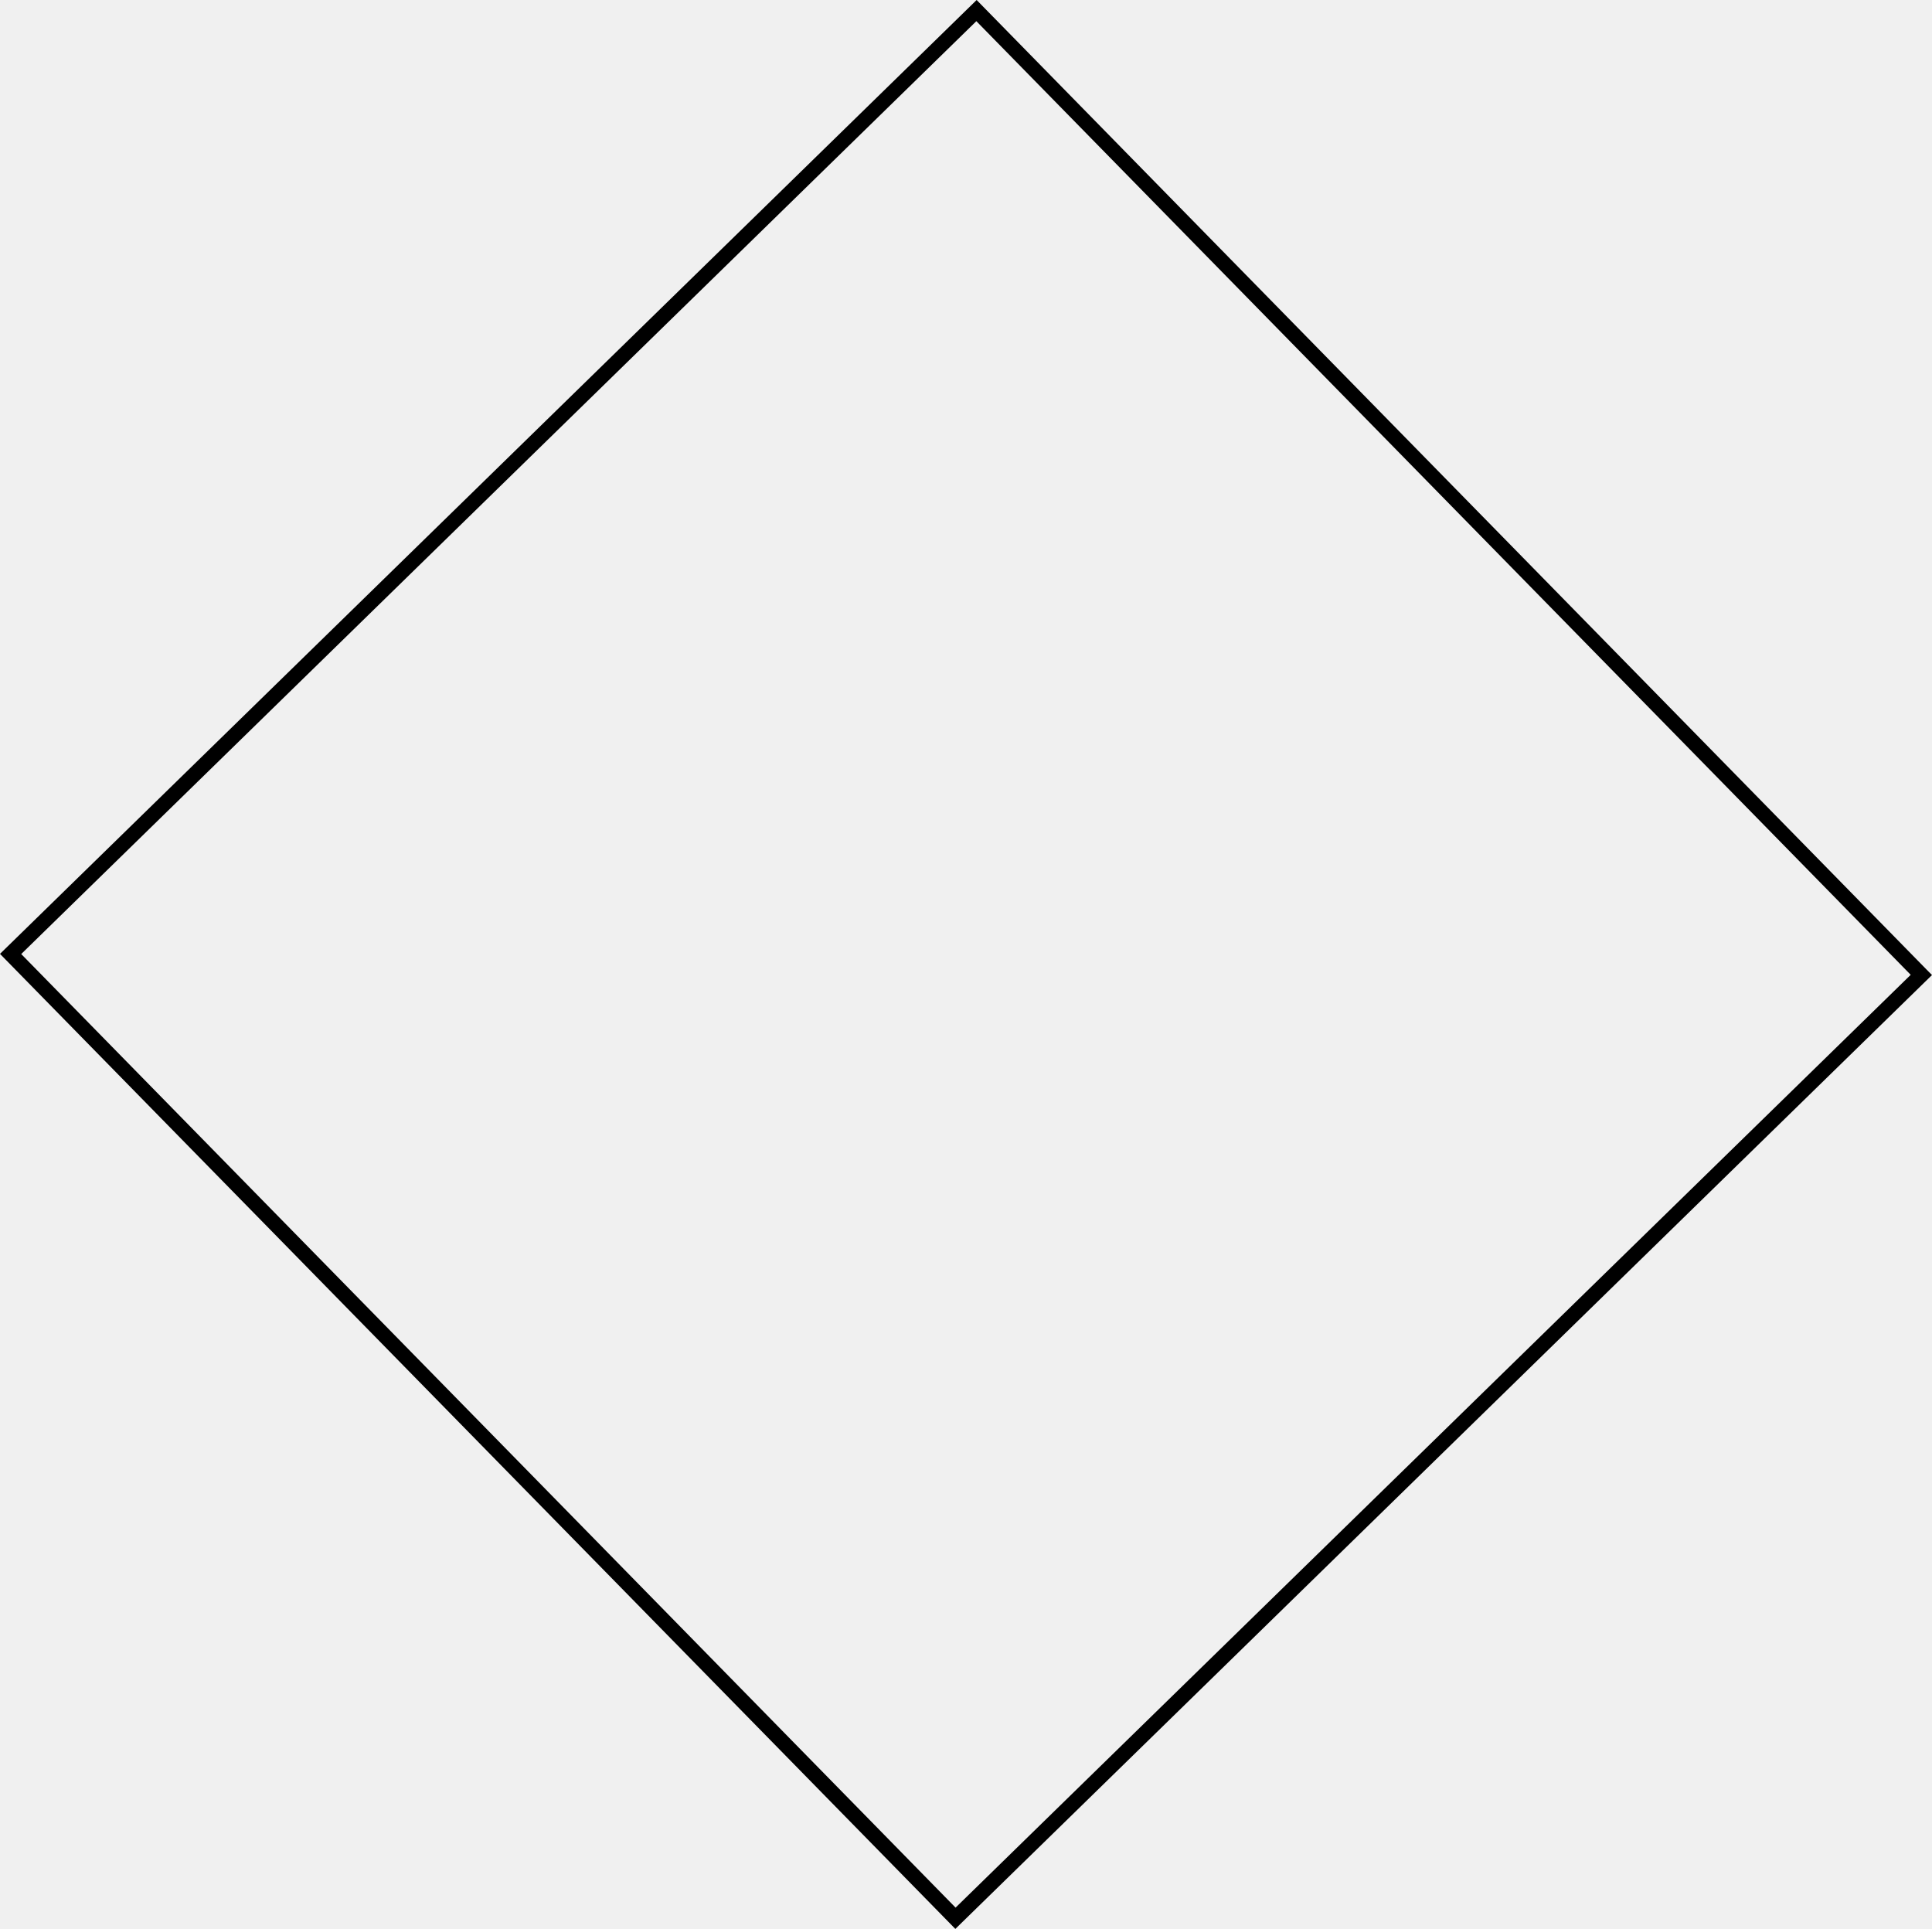
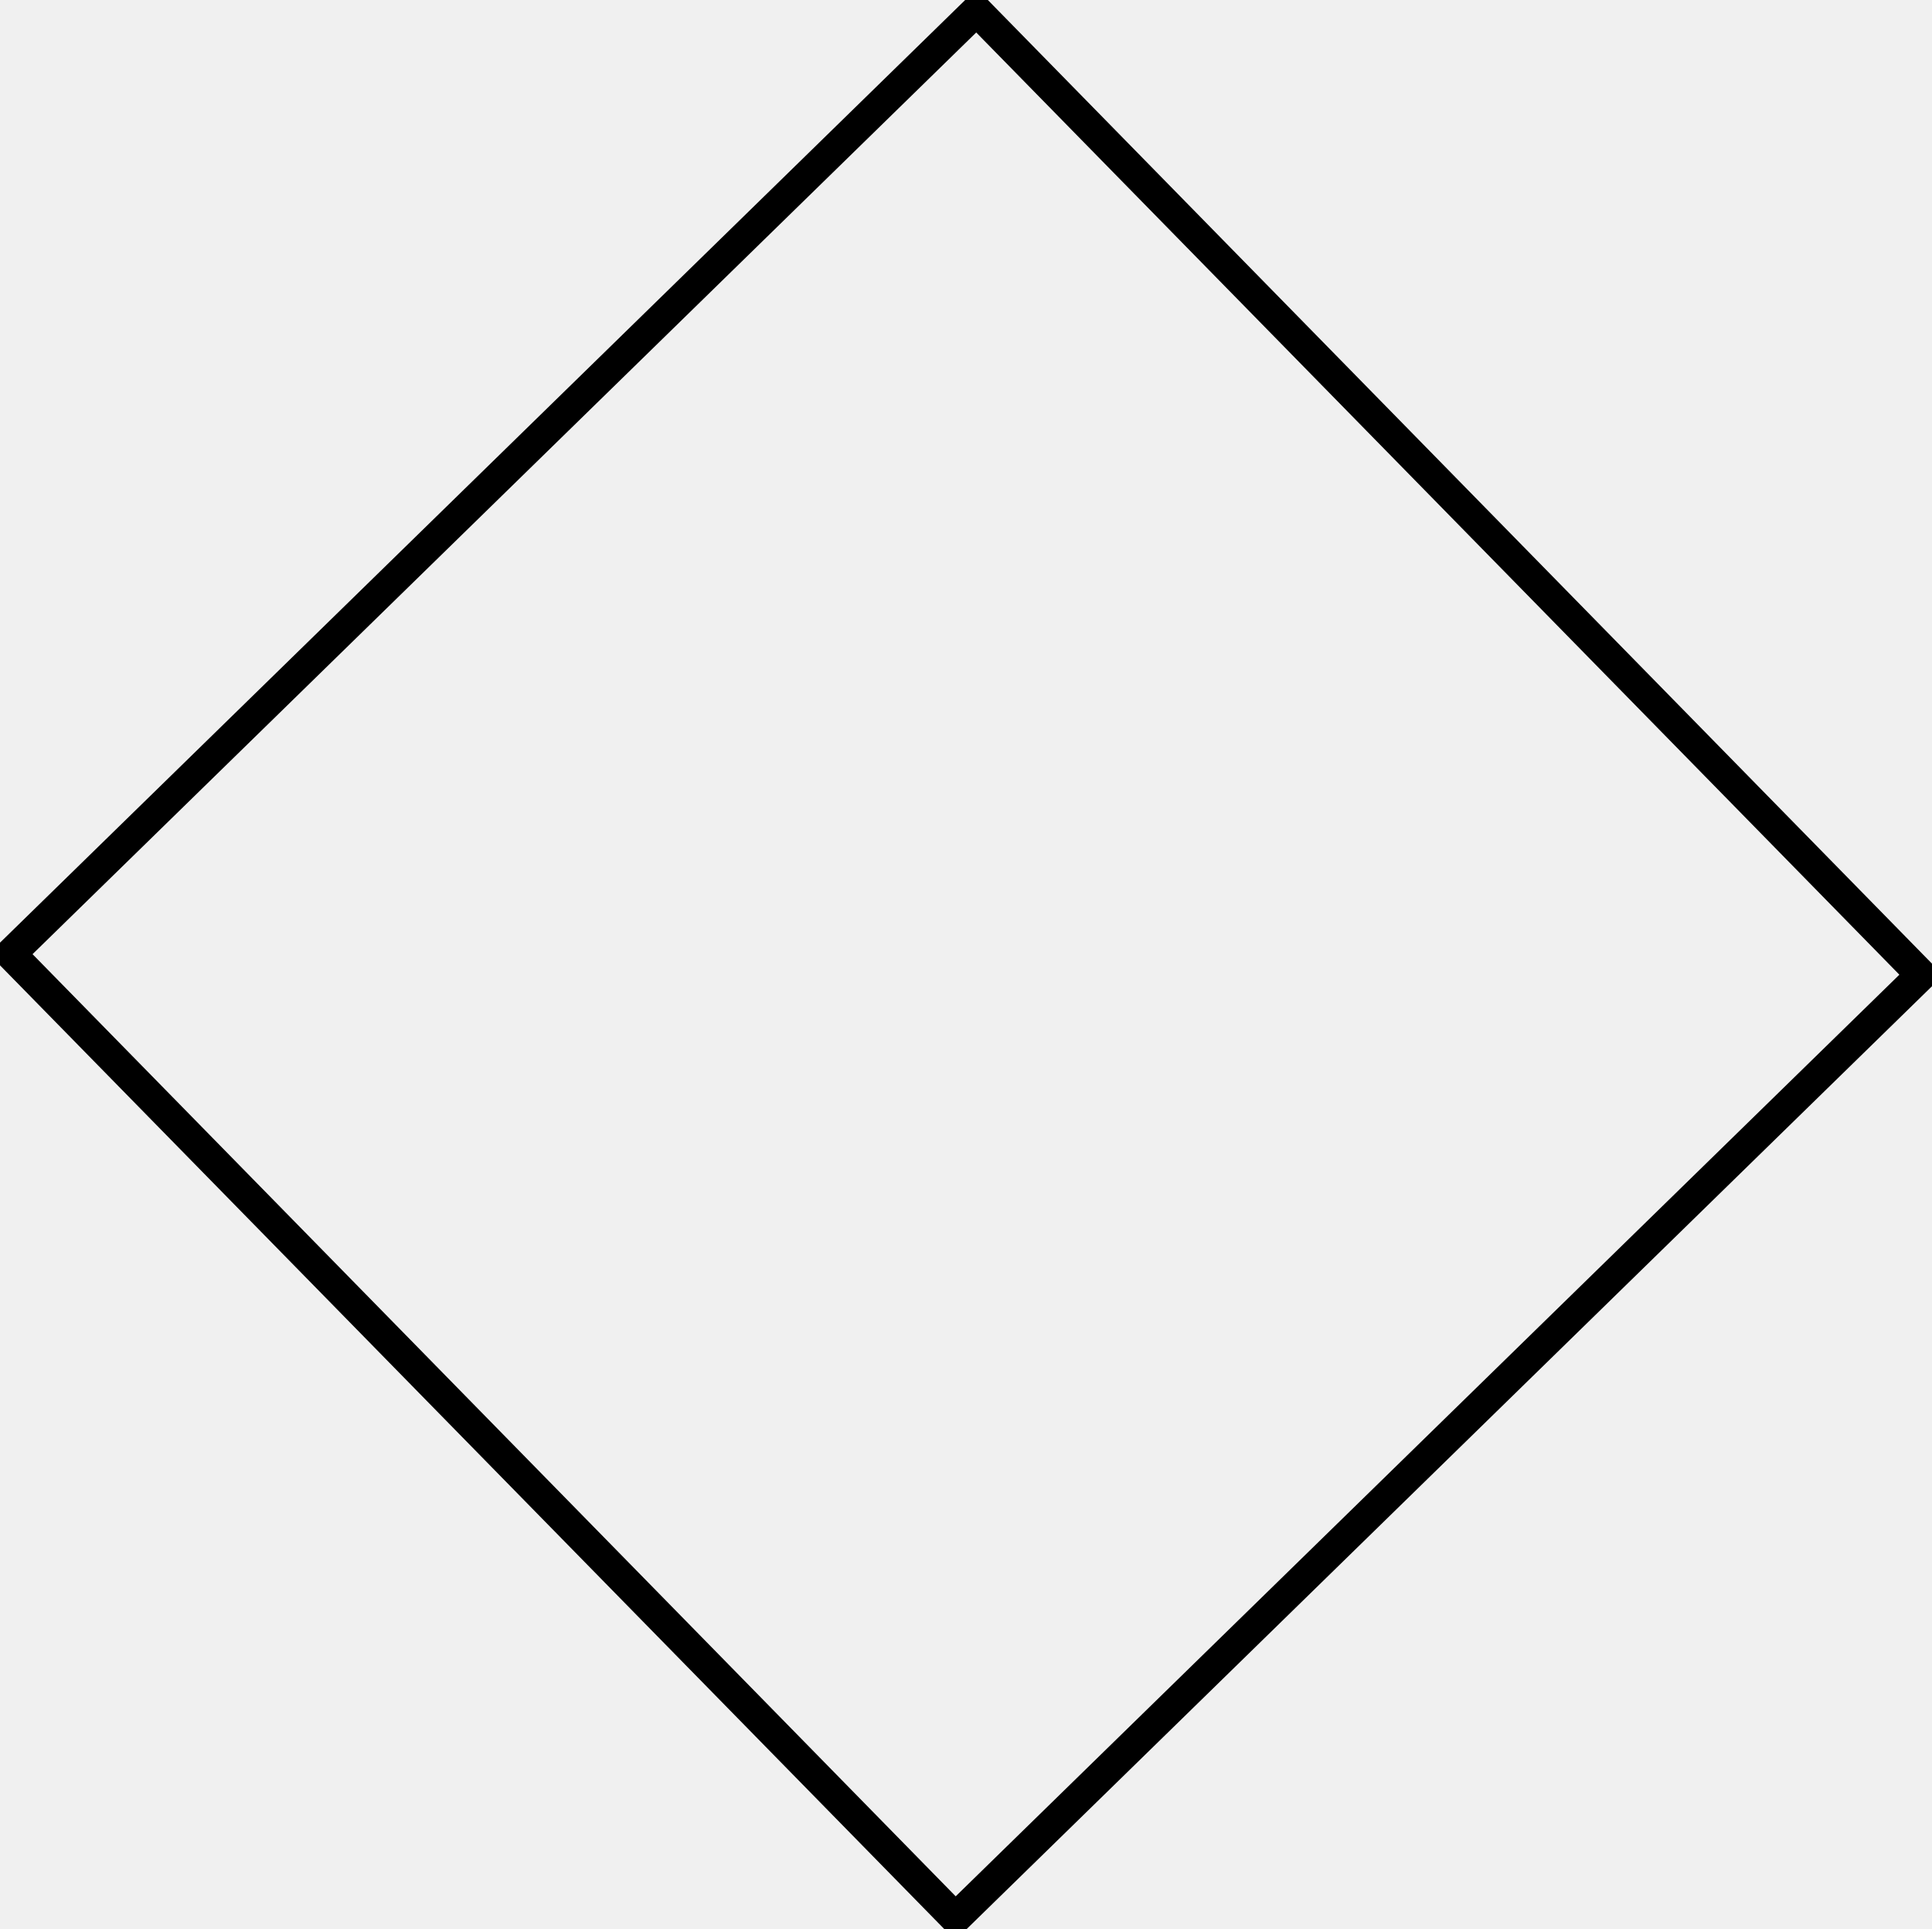
<svg xmlns="http://www.w3.org/2000/svg" width="34.035mm" height="33.978mm" viewBox="0 0 34.035 33.978" version="1.1" id="svg8">
  <defs id="defs2" />
  <g id="layer1" transform="translate(-85.90716,-32.69296)">
-     <path style="color:#000000;font-style:normal;font-variant:normal;font-weight:normal;font-stretch:normal;font-size:medium;line-height:normal;font-family:sans-serif;font-variant-ligatures:normal;font-variant-position:normal;font-variant-caps:normal;font-variant-numeric:normal;font-variant-alternates:normal;font-feature-settings:normal;text-indent:0;text-align:start;text-decoration:none;text-decoration-line:none;text-decoration-style:solid;text-decoration-color:#000000;letter-spacing:normal;word-spacing:normal;text-transform:none;writing-mode:lr-tb;direction:ltr;text-orientation:mixed;dominant-baseline:auto;baseline-shift:baseline;text-anchor:start;white-space:normal;shape-padding:0;clip-rule:nonzero;display:inline;overflow:visible;visibility:visible;opacity:1;isolation:auto;mix-blend-mode:normal;color-interpolation:sRGB;color-interpolation-filters:linearRGB;solid-color:#000000;solid-opacity:1;vector-effect:none;fill:#000000;fill-opacity:1;fill-rule:nonzero;stroke:none;stroke-width:0.265;stroke-linecap:butt;stroke-linejoin:miter;stroke-miterlimit:4;stroke-dasharray:none;stroke-dashoffset:0;stroke-opacity:1;color-rendering:auto;image-rendering:auto;shape-rendering:auto;text-rendering:auto;enable-background:accumulate" d="m 103.112,32.693 -17.205,16.803 16.83,17.176 17.205,-16.803 -0.093,-0.094 z m -0.005,0.373 16.46,16.799 -16.826,16.432 -16.46,-16.798 z" id="path4512" />
+     <path style="color:#FFFFFF;font-style:normal;font-variant:normal;font-weight:normal;font-stretch:normal;font-size:medium;line-height:normal;font-family:sans-serif;font-variant-ligatures:normal;font-variant-position:normal;font-variant-caps:normal;font-variant-numeric:normal;font-variant-alternates:normal;font-feature-settings:normal;text-indent:0;text-align:start;text-decoration:none;text-decoration-line:none;text-decoration-style:solid;text-decoration-color:#000000;letter-spacing:normal;word-spacing:normal;text-transform:none;writing-mode:lr-tb;direction:ltr;text-orientation:mixed;dominant-baseline:auto;baseline-shift:baseline;text-anchor:start;white-space:normal;shape-padding:0;clip-rule:nonzero;display:inline;overflow:visible;visibility:visible;opacity:1;isolation:auto;mix-blend-mode:normal;color-interpolation:sRGB;color-interpolation-filters:linearRGB;solid-color:#000000;solid-opacity:1;vector-effect:none;fill:#ffffff;fill-opacity:1;stroke:#000000;stroke-width:0.282;stroke-linecap:butt;stroke-linejoin:miter;stroke-miterlimit:4;stroke-dasharray:none;stroke-dashoffset:0;stroke-opacity:1;color-rendering:auto;image-rendering:auto;shape-rendering:auto;text-rendering:auto;enable-background:accumulate" d="m 103.112,32.693 -17.205,16.803 16.83,17.176 17.205,-16.803 -0.093,-0.094 z m -0.005,0.373 16.46,16.799 -16.826,16.432 -16.46,-16.798 z" id="path4512" />
  </g>
</svg>
